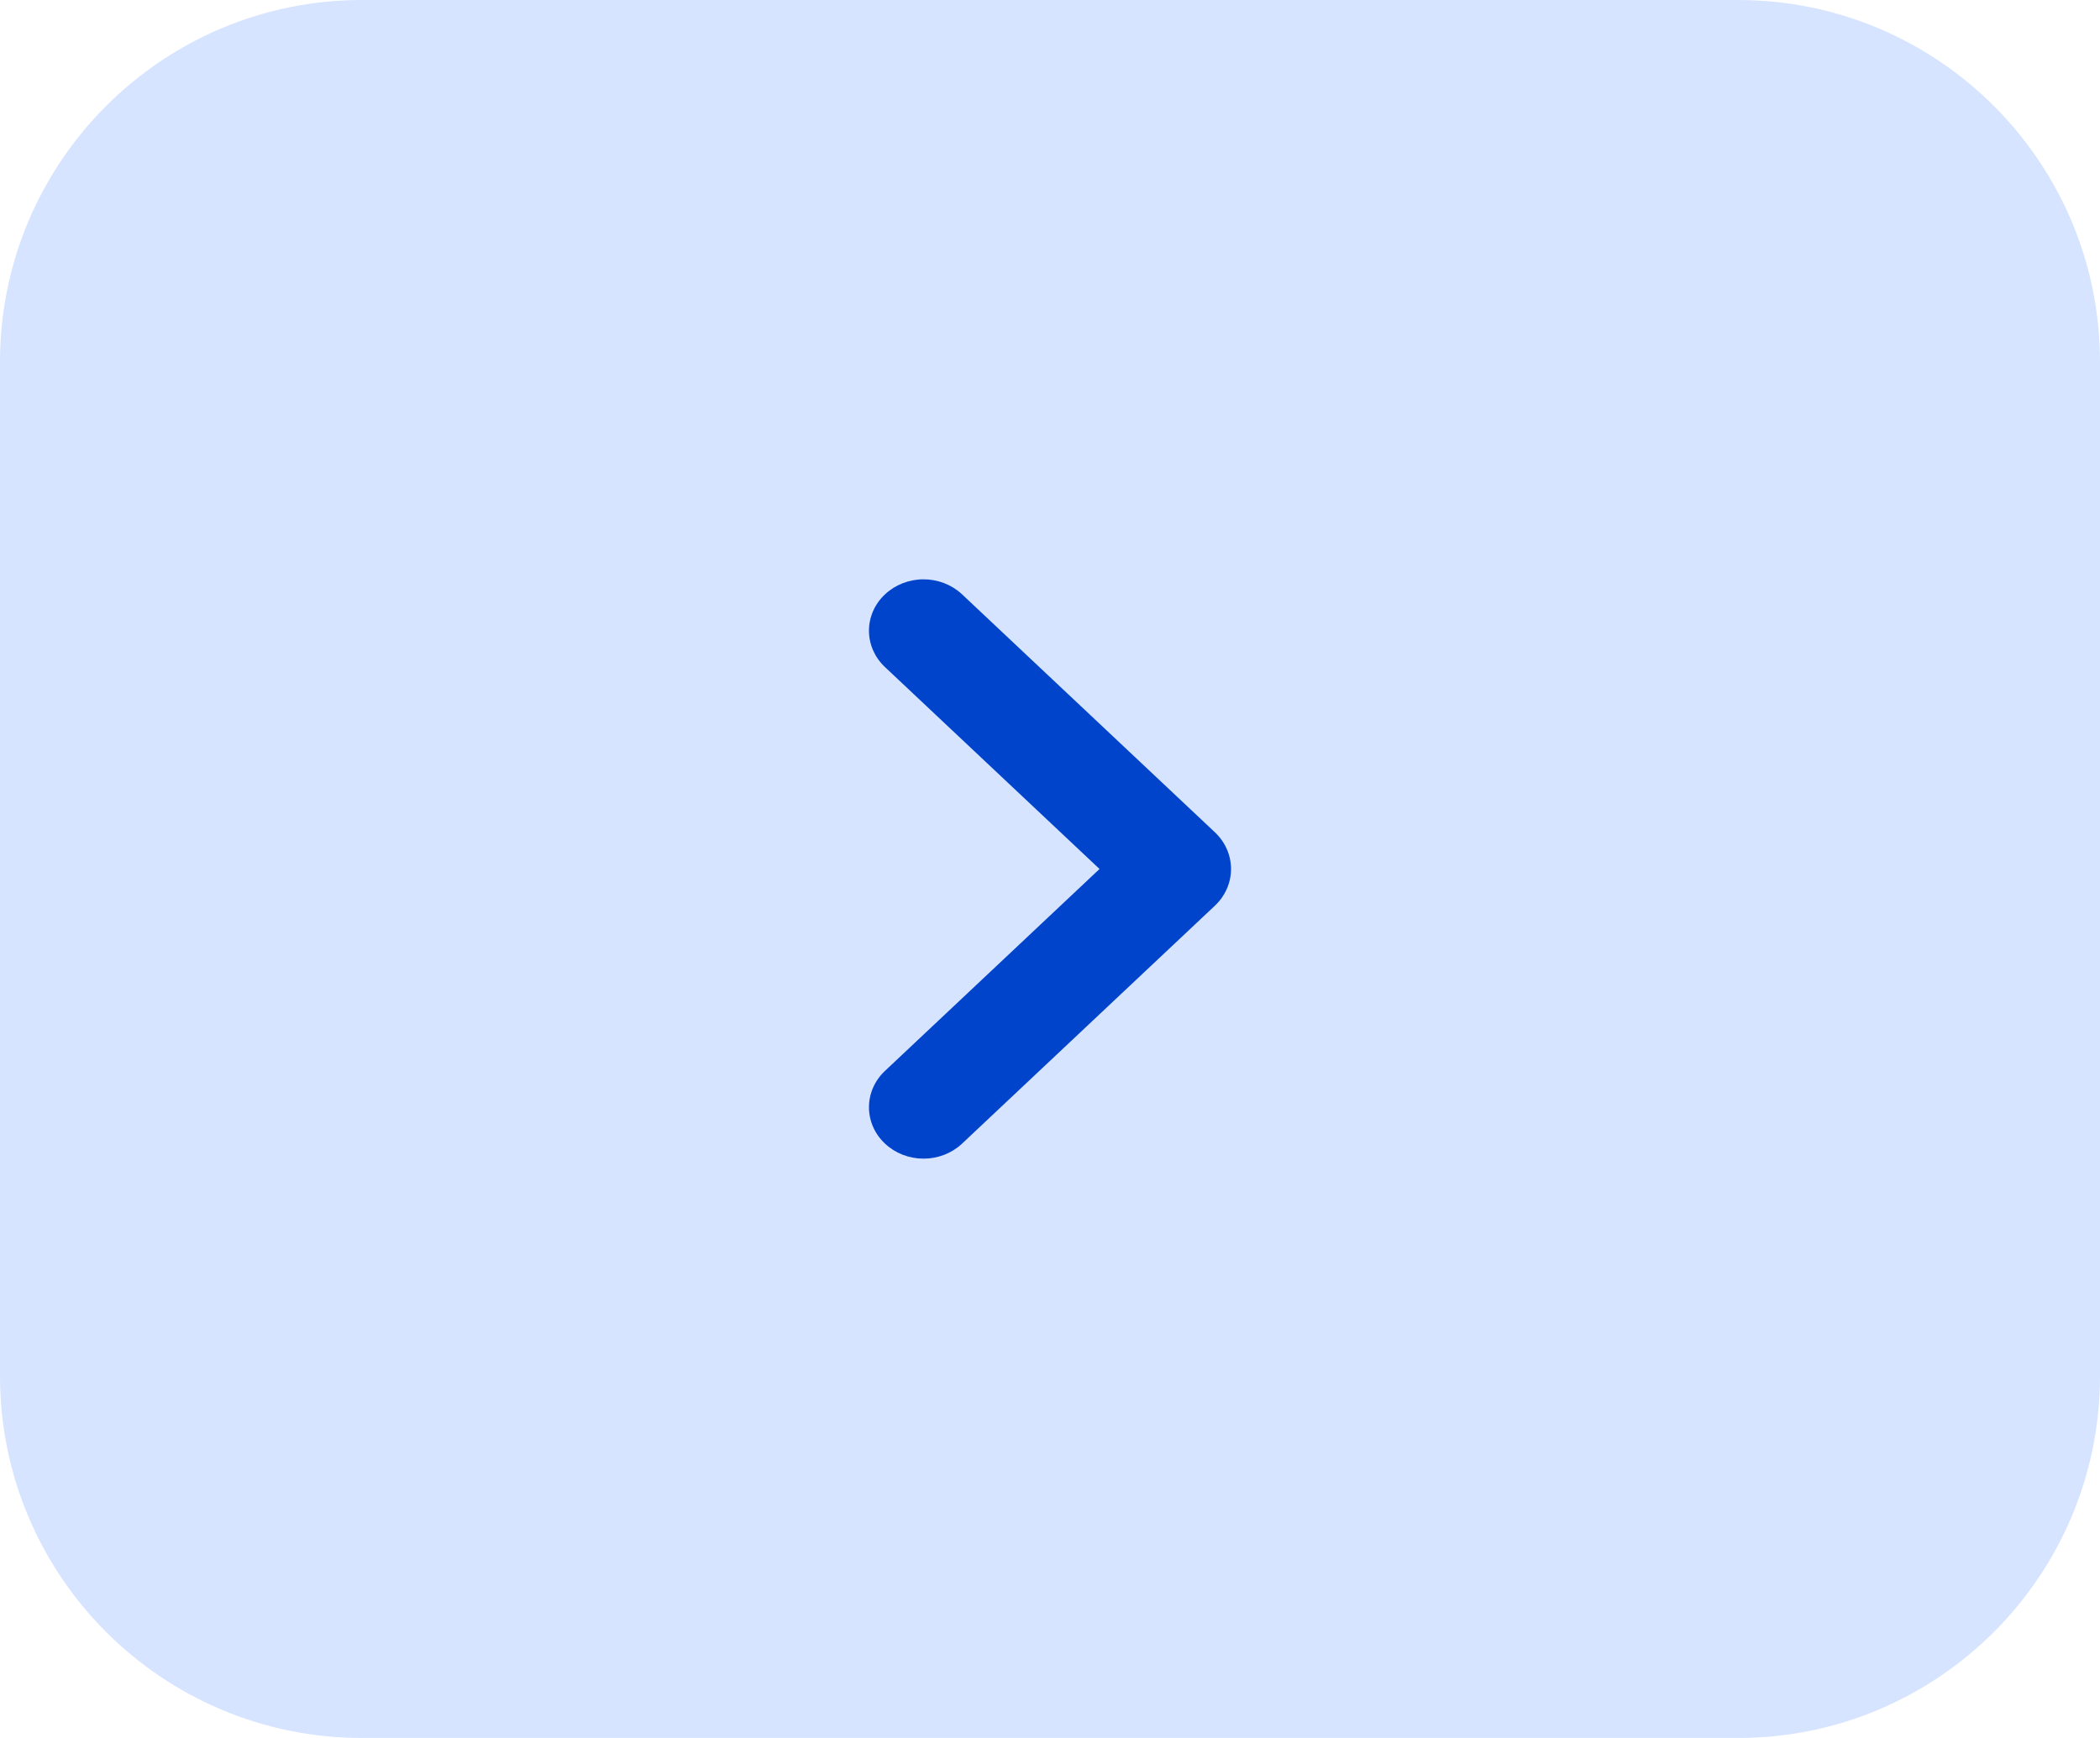
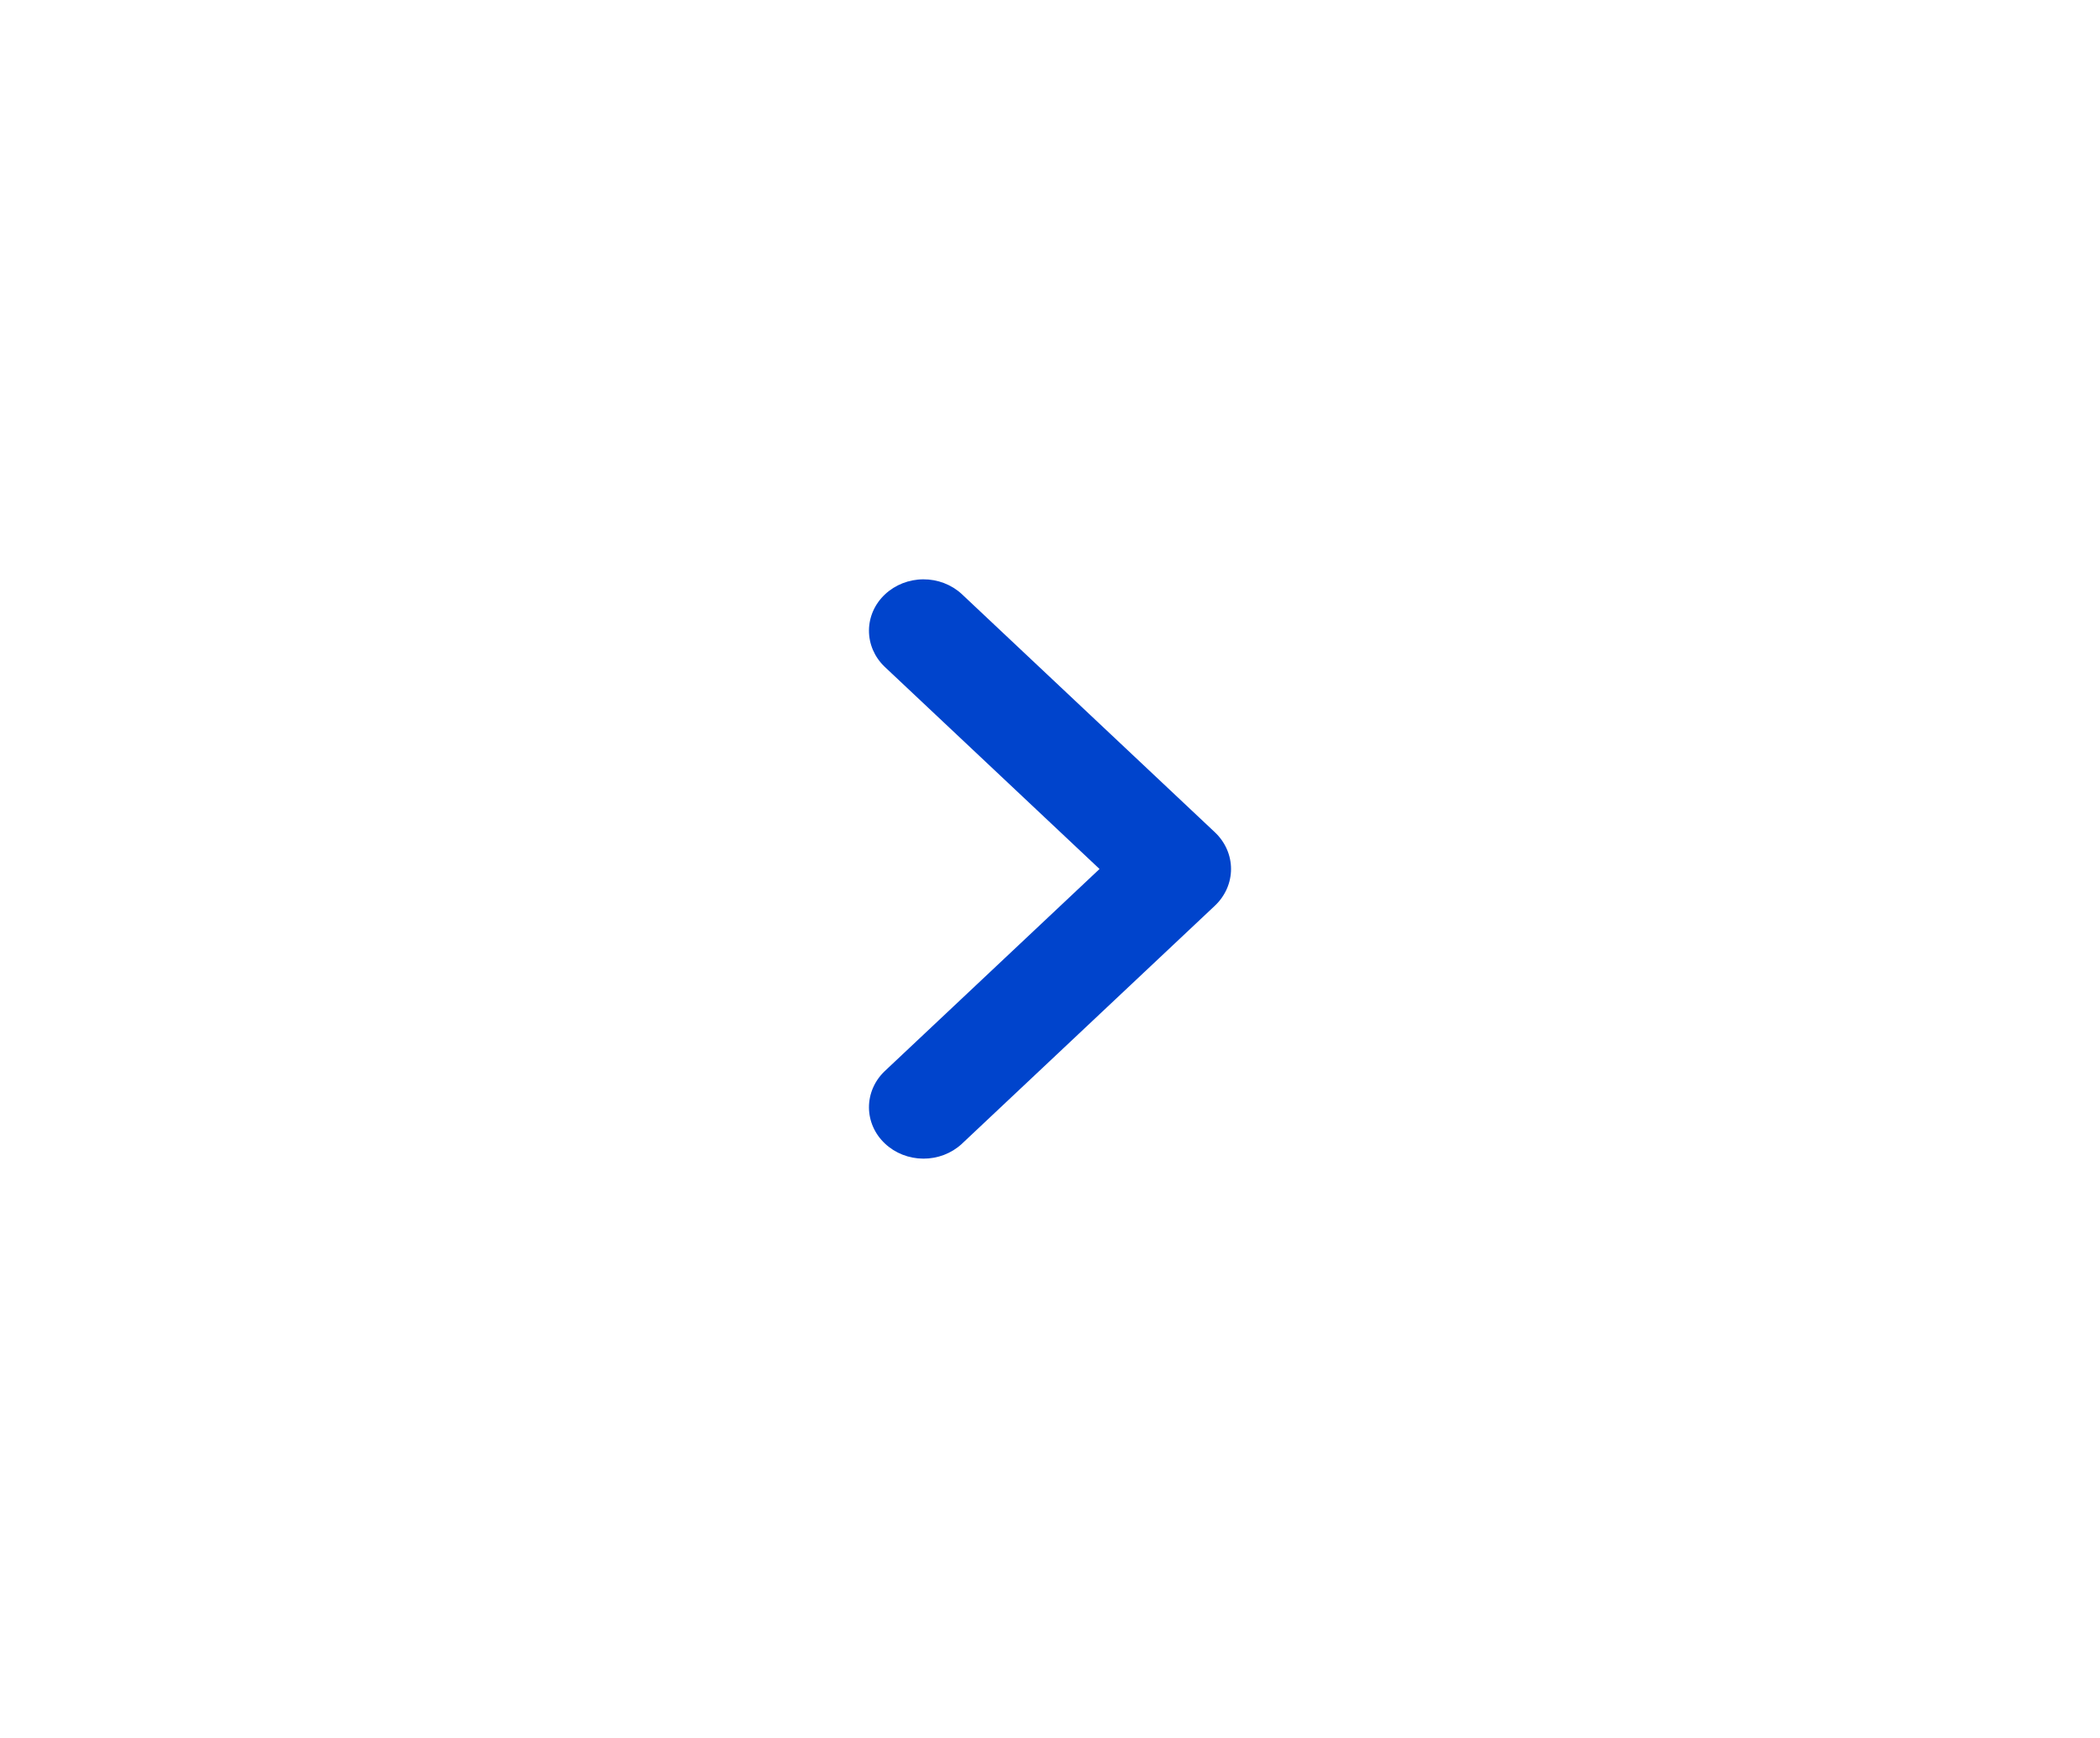
<svg xmlns="http://www.w3.org/2000/svg" width="29" height="24" viewBox="0 0 29 24" fill="none">
-   <rect width="29" height="24" rx="5" fill="#D6E4FF" />
+   <rect class="button-background" width="29" height="24" rx="5" />
  <path fill-rule="evenodd" clip-rule="evenodd" d="M16.777 11.493C16.92 11.628 17 11.81 17 12C17 12.19 16.92 12.372 16.777 12.507L13.281 15.797C13.139 15.928 12.948 16.001 12.75 16C12.551 15.999 12.361 15.924 12.221 15.792C12.08 15.66 12.001 15.481 12 15.294C11.999 15.107 12.076 14.928 12.215 14.794L15.184 12L12.215 9.206C12.076 9.072 11.999 8.893 12 8.706C12.001 8.519 12.08 8.34 12.221 8.208C12.361 8.076 12.551 8.001 12.75 8C12.948 7.999 13.139 8.072 13.281 8.203L16.777 11.493Z" fill="#0044CC" />
</svg>
